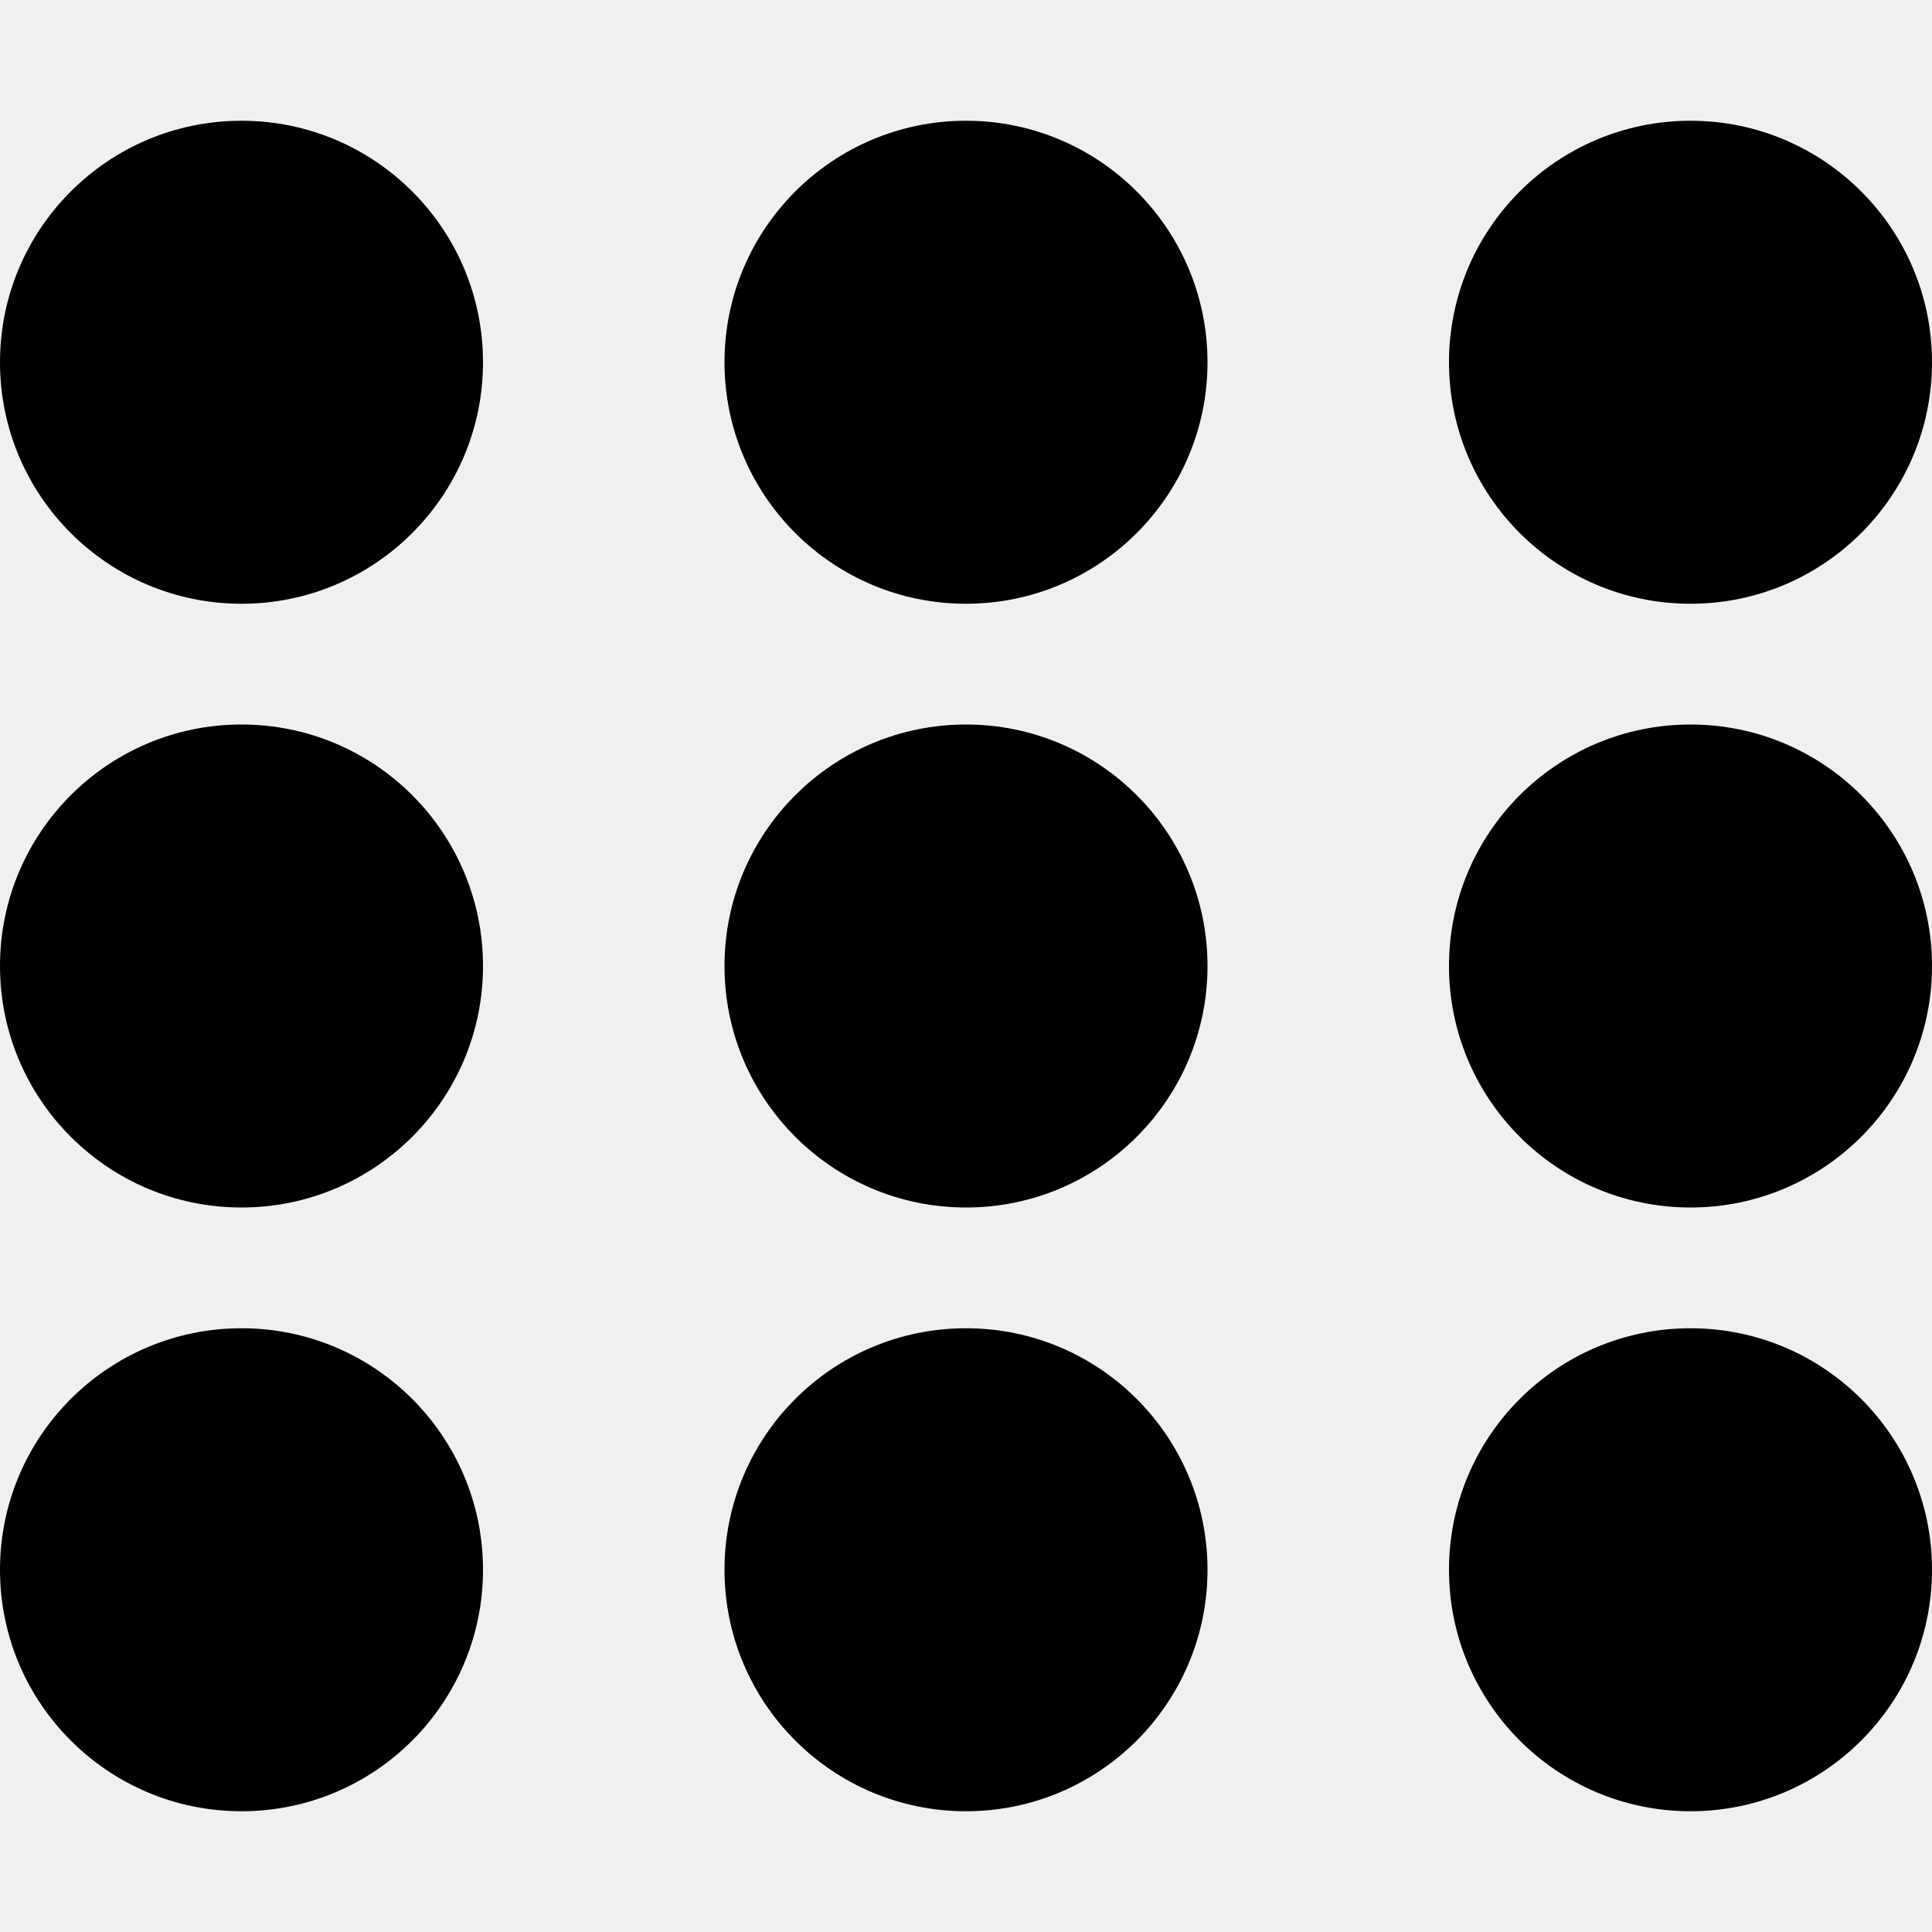
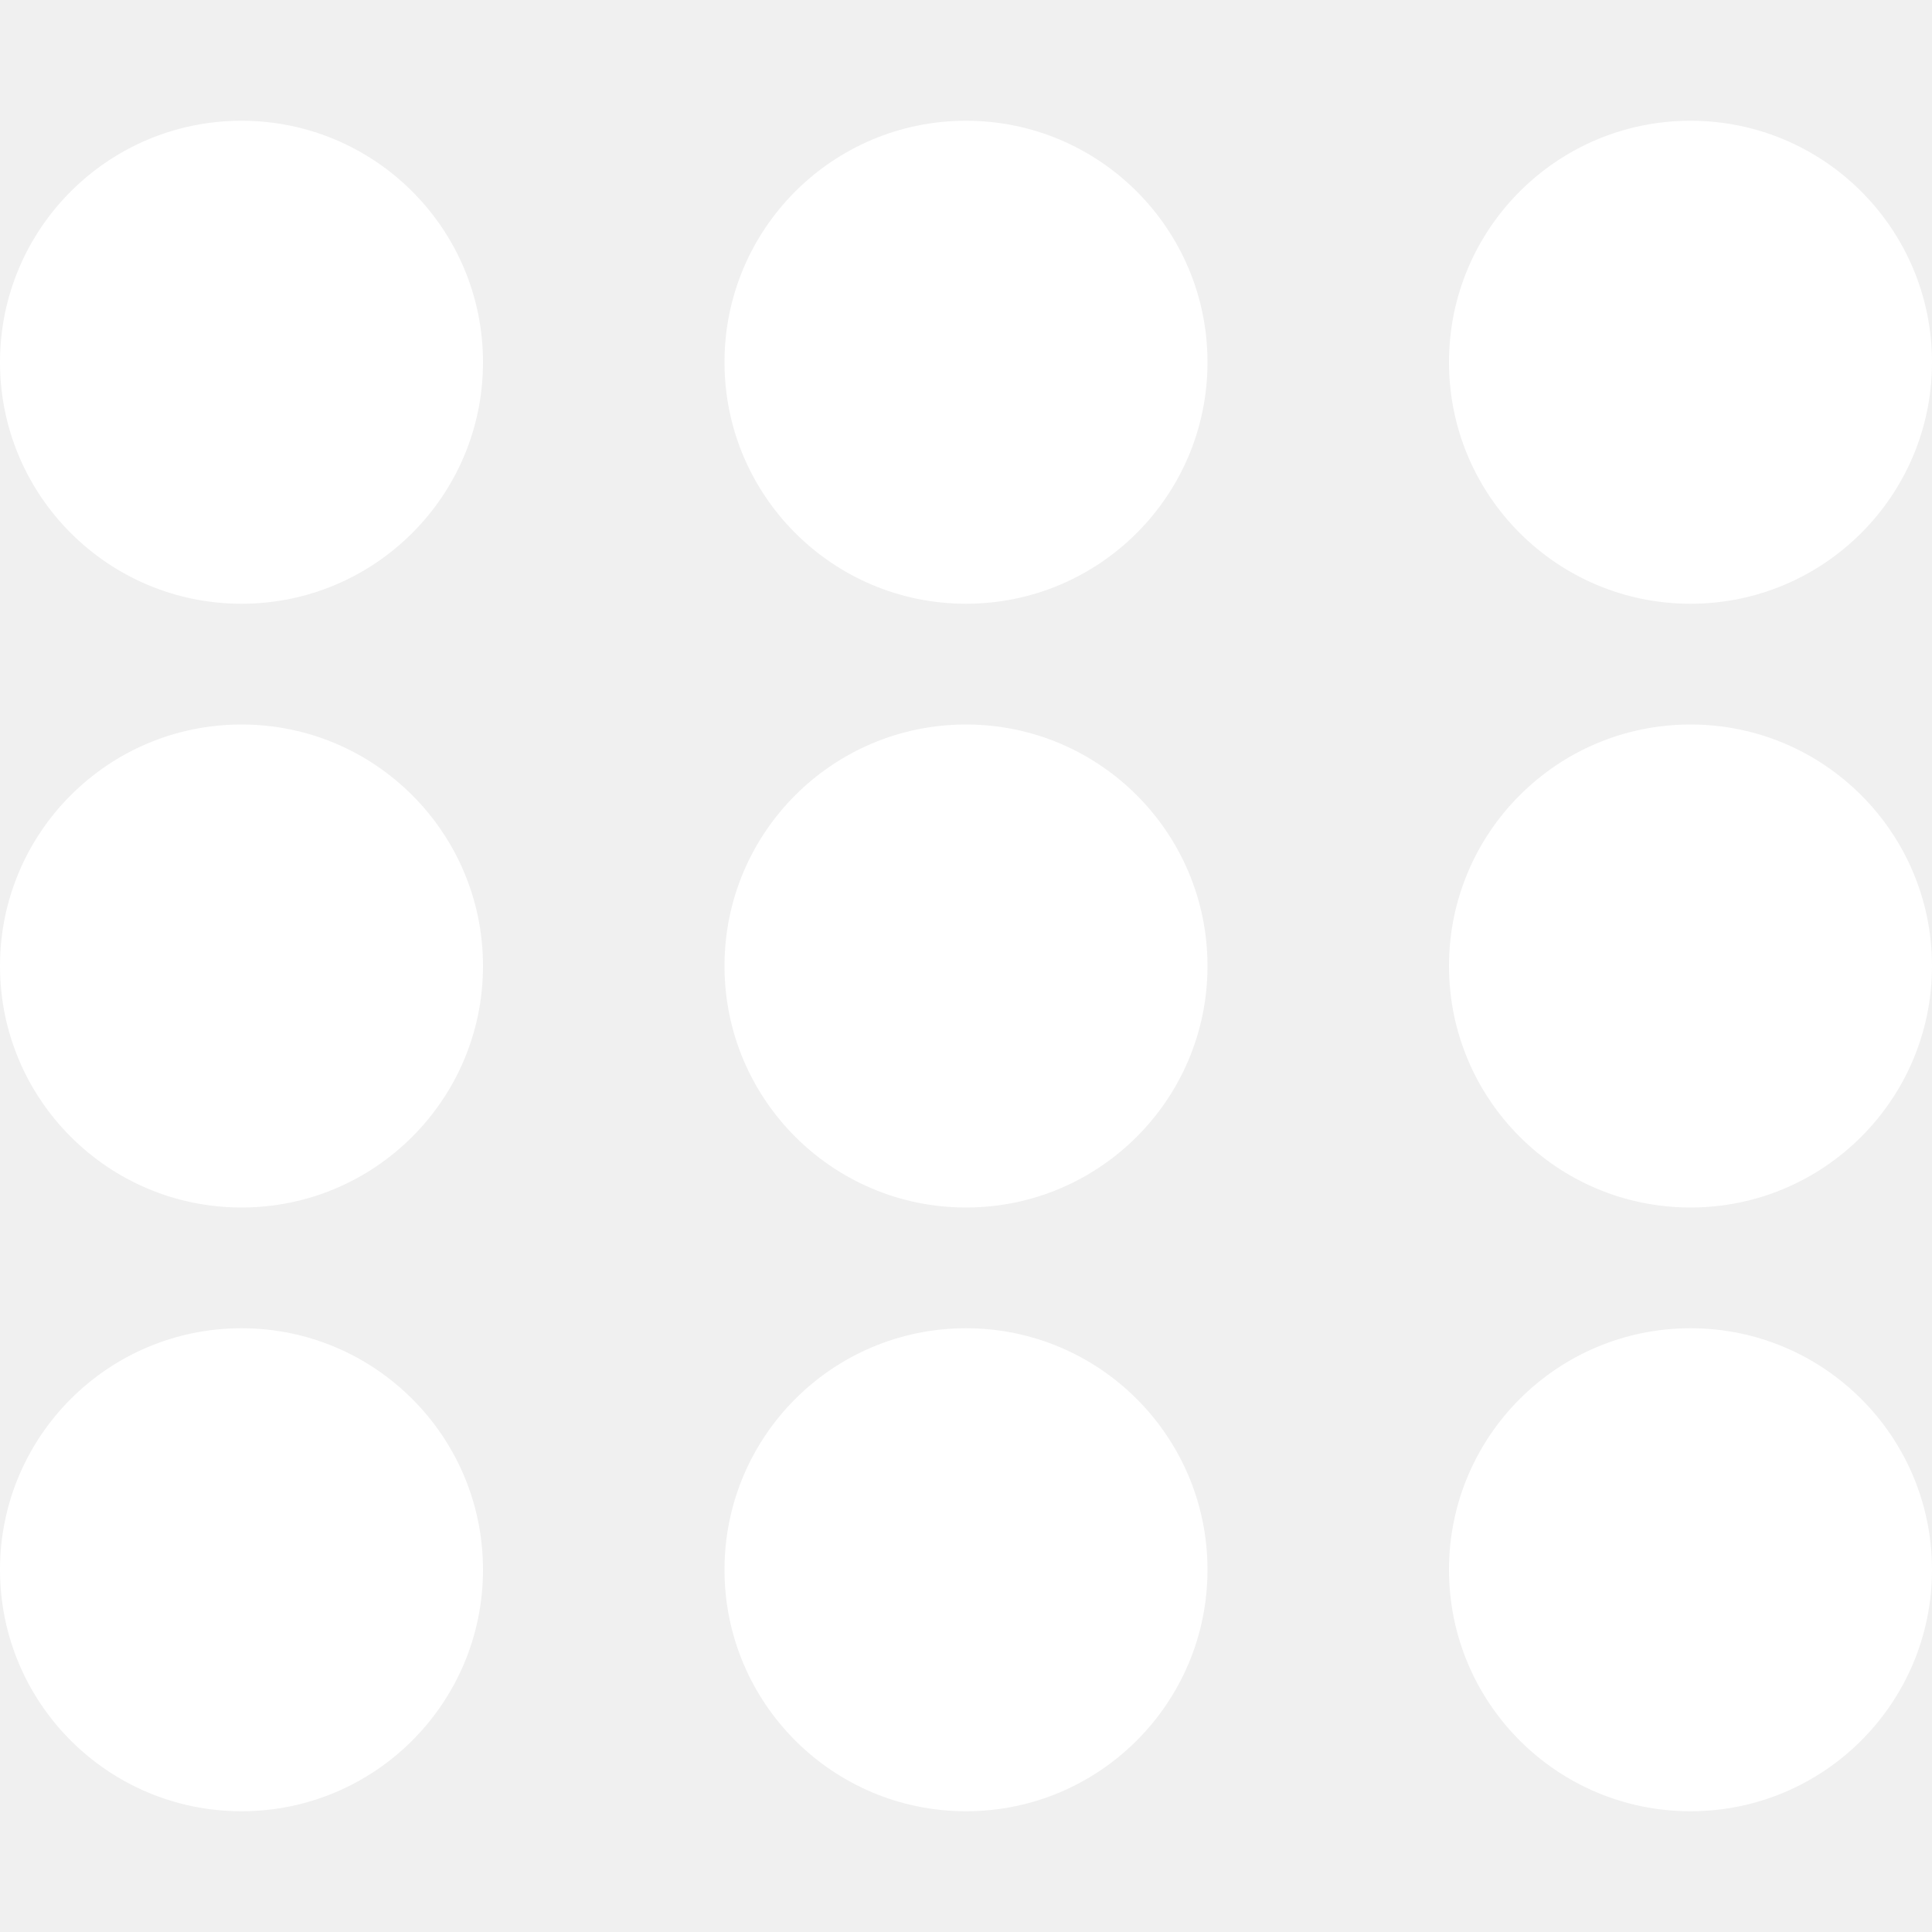
<svg xmlns="http://www.w3.org/2000/svg" width="800px" height="800px" viewBox="0 -2 32 32" version="1.1">
  <defs>

</defs>
  <g id="Page-1" stroke="none" stroke-width="1" fill="none" fill-rule="evenodd">
-     <g id="Icon-Set-Filled" transform="translate(-154, -935)" fill="#000000">
+     <g id="Icon-Set-Filled" transform="translate(-154, -935)" fill="#FFFFFF">
      <path d="M170,935 C167.791,935 166,936.791 166,939 C166,941.209 167.791,943 170,943 C172.209,943 174,941.209 174,939 C174,936.791 172.209,935 170,935 L170,935 Z M182,945 C179.791,945 178,946.791 178,949 C178,951.209 179.791,953 182,953 C184.209,953 186,951.209 186,949 C186,946.791 184.209,945 182,945 L182,945 Z M170,955 C167.791,955 166,956.791 166,959 C166,961.209 167.791,963 170,963 C172.209,963 174,961.209 174,959 C174,956.791 172.209,955 170,955 L170,955 Z M182,955 C179.791,955 178,956.791 178,959 C178,961.209 179.791,963 182,963 C184.209,963 186,961.209 186,959 C186,956.791 184.209,955 182,955 L182,955 Z M170,945 C167.791,945 166,946.791 166,949 C166,951.209 167.791,953 170,953 C172.209,953 174,951.209 174,949 C174,946.791 172.209,945 170,945 L170,945 Z M182,943 C184.209,943 186,941.209 186,939 C186,936.791 184.209,935 182,935 C179.791,935 178,936.791 178,939 C178,941.209 179.791,943 182,943 L182,943 Z M158,955 C155.791,955 154,956.791 154,959 C154,961.209 155.791,963 158,963 C160.209,963 162,961.209 162,959 C162,956.791 160.209,955 158,955 L158,955 Z M158,945 C155.791,945 154,946.791 154,949 C154,951.209 155.791,953 158,953 C160.209,953 162,951.209 162,949 C162,946.791 160.209,945 158,945 L158,945 Z M158,935 C155.791,935 154,936.791 154,939 C154,941.209 155.791,943 158,943 C160.209,943 162,941.209 162,939 C162,936.791 160.209,935 158,935 L158,935 Z" id="grid-2">

</path>
    </g>
  </g>
</svg>
